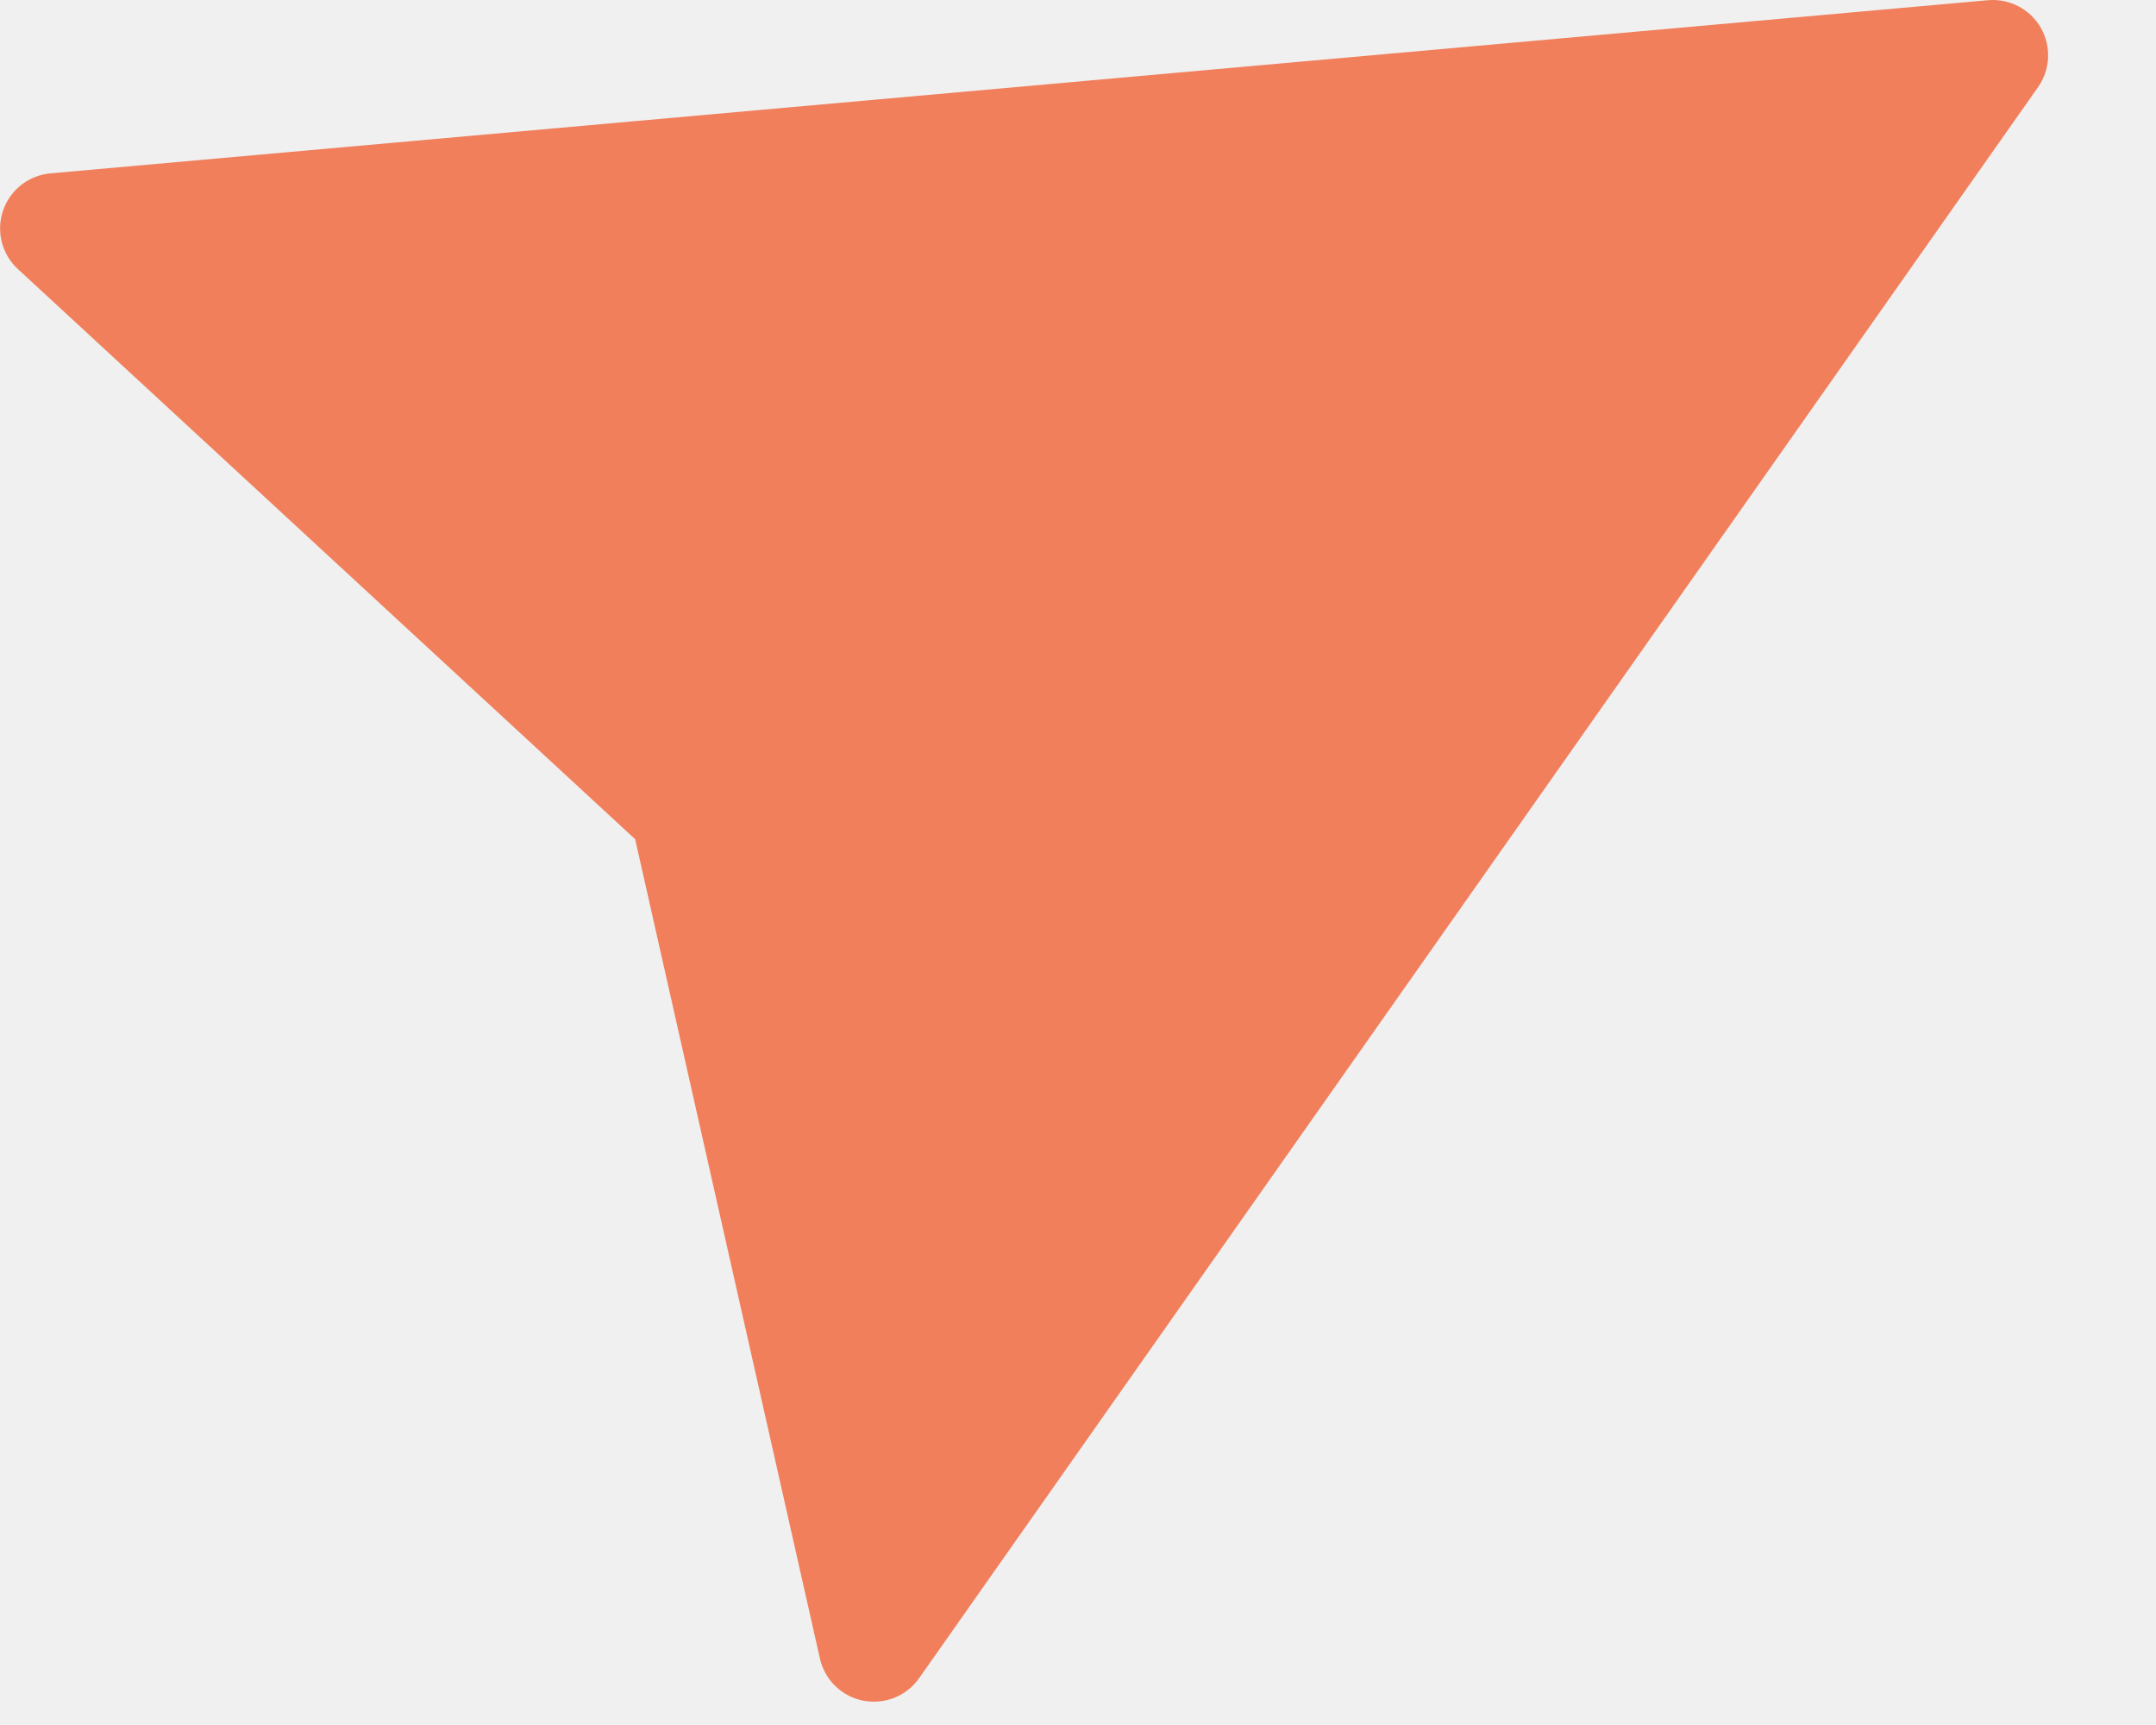
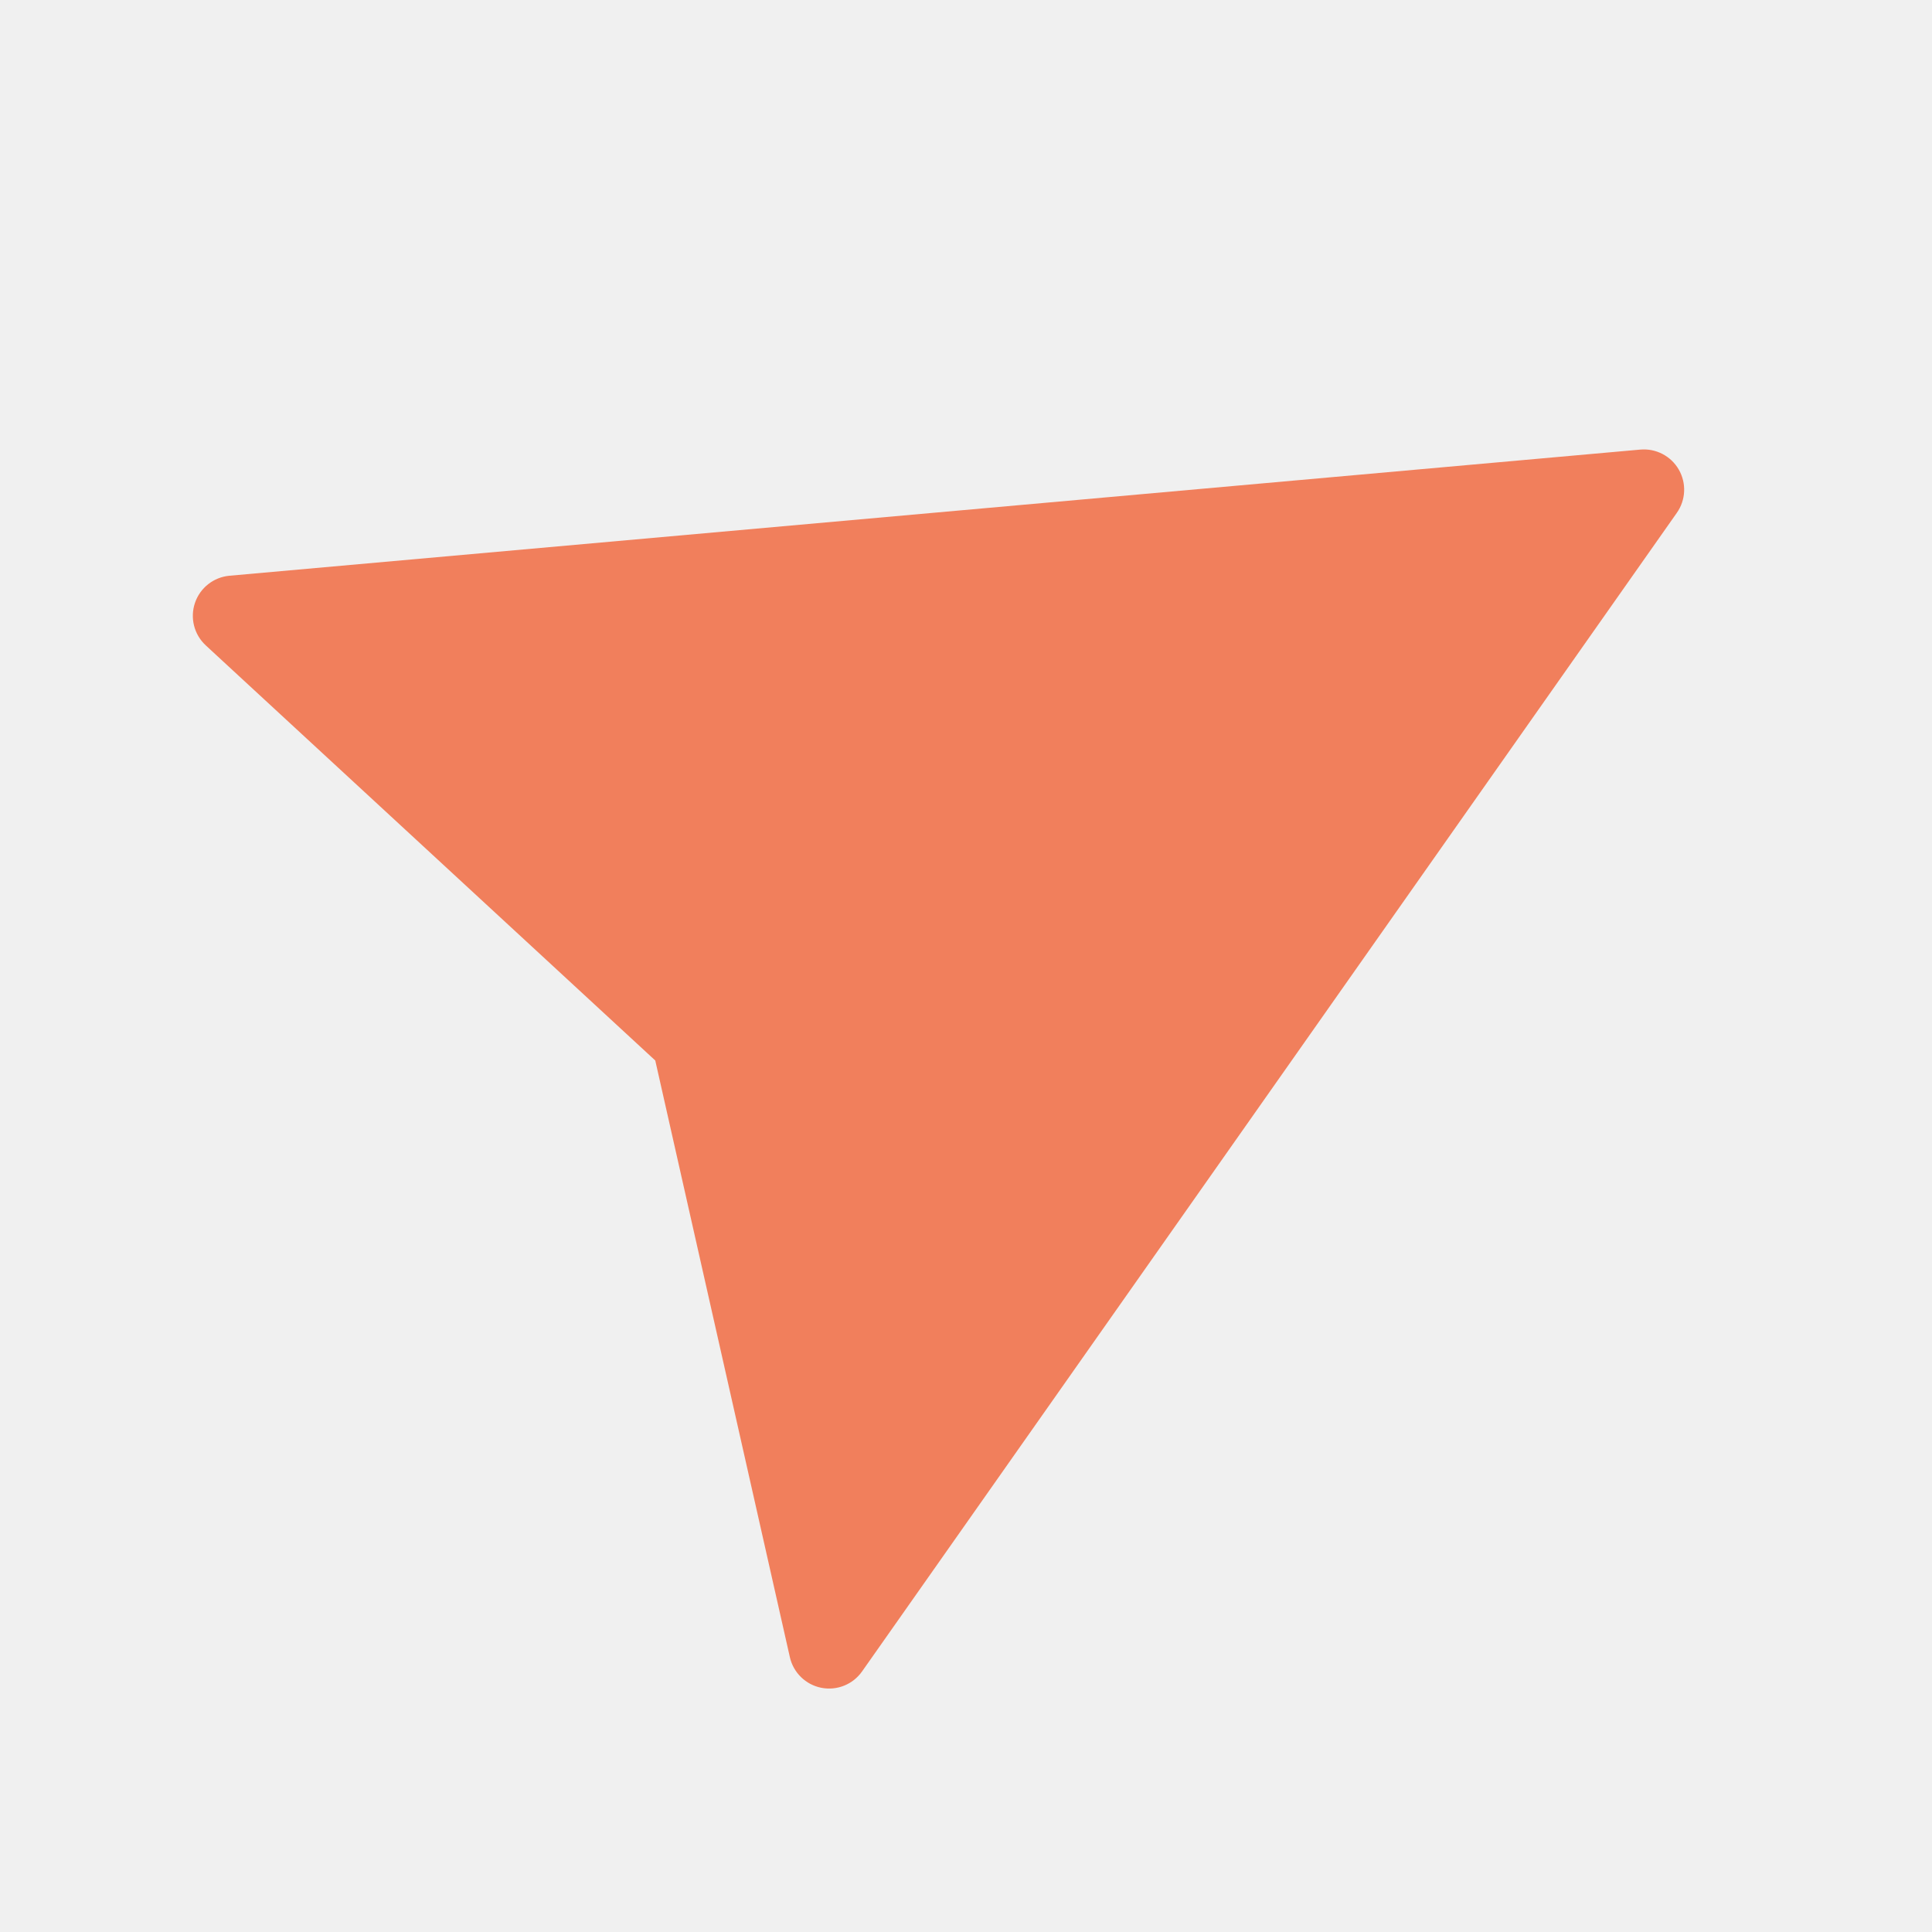
- <svg xmlns="http://www.w3.org/2000/svg" width="20" height="16" fill="none" viewBox="0 0 20 16">
-   <path fill="#f17f5c" d="M.468 1.608a.513.513 0 0 0-.302.888l.232.214 5.494 5.074 1.714 7.6a.513.513 0 0 0 .92.182L18.906.808a.513.513 0 0 0-.465-.806L.468 1.608z" />
+ <svg xmlns="http://www.w3.org/2000/svg" width="24" height="24" fill="none" viewBox="0 0 24 24">
+   <mask id="a" width="24" height="24" x="0" y="0" maskUnits="userSpaceOnUse">
+     <path fill="#fff" d="M0 0h24v24H0z" />
+   </mask>
+   <g mask="url(#a)">
+     <path fill="#fff" d="M0 0h24v24H0z" opacity=".01" />
+     <path fill="#F17F5C" d="M2.85 7.152a.5.5 0 0 0-.294.865l.226.209 5.358 4.948 1.672 7.412a.5.5 0 0 0 .897.177L20.83 6.371a.5.5 0 0 0-.453-.786L2.85 7.152z" />
+   </g>
</svg>
